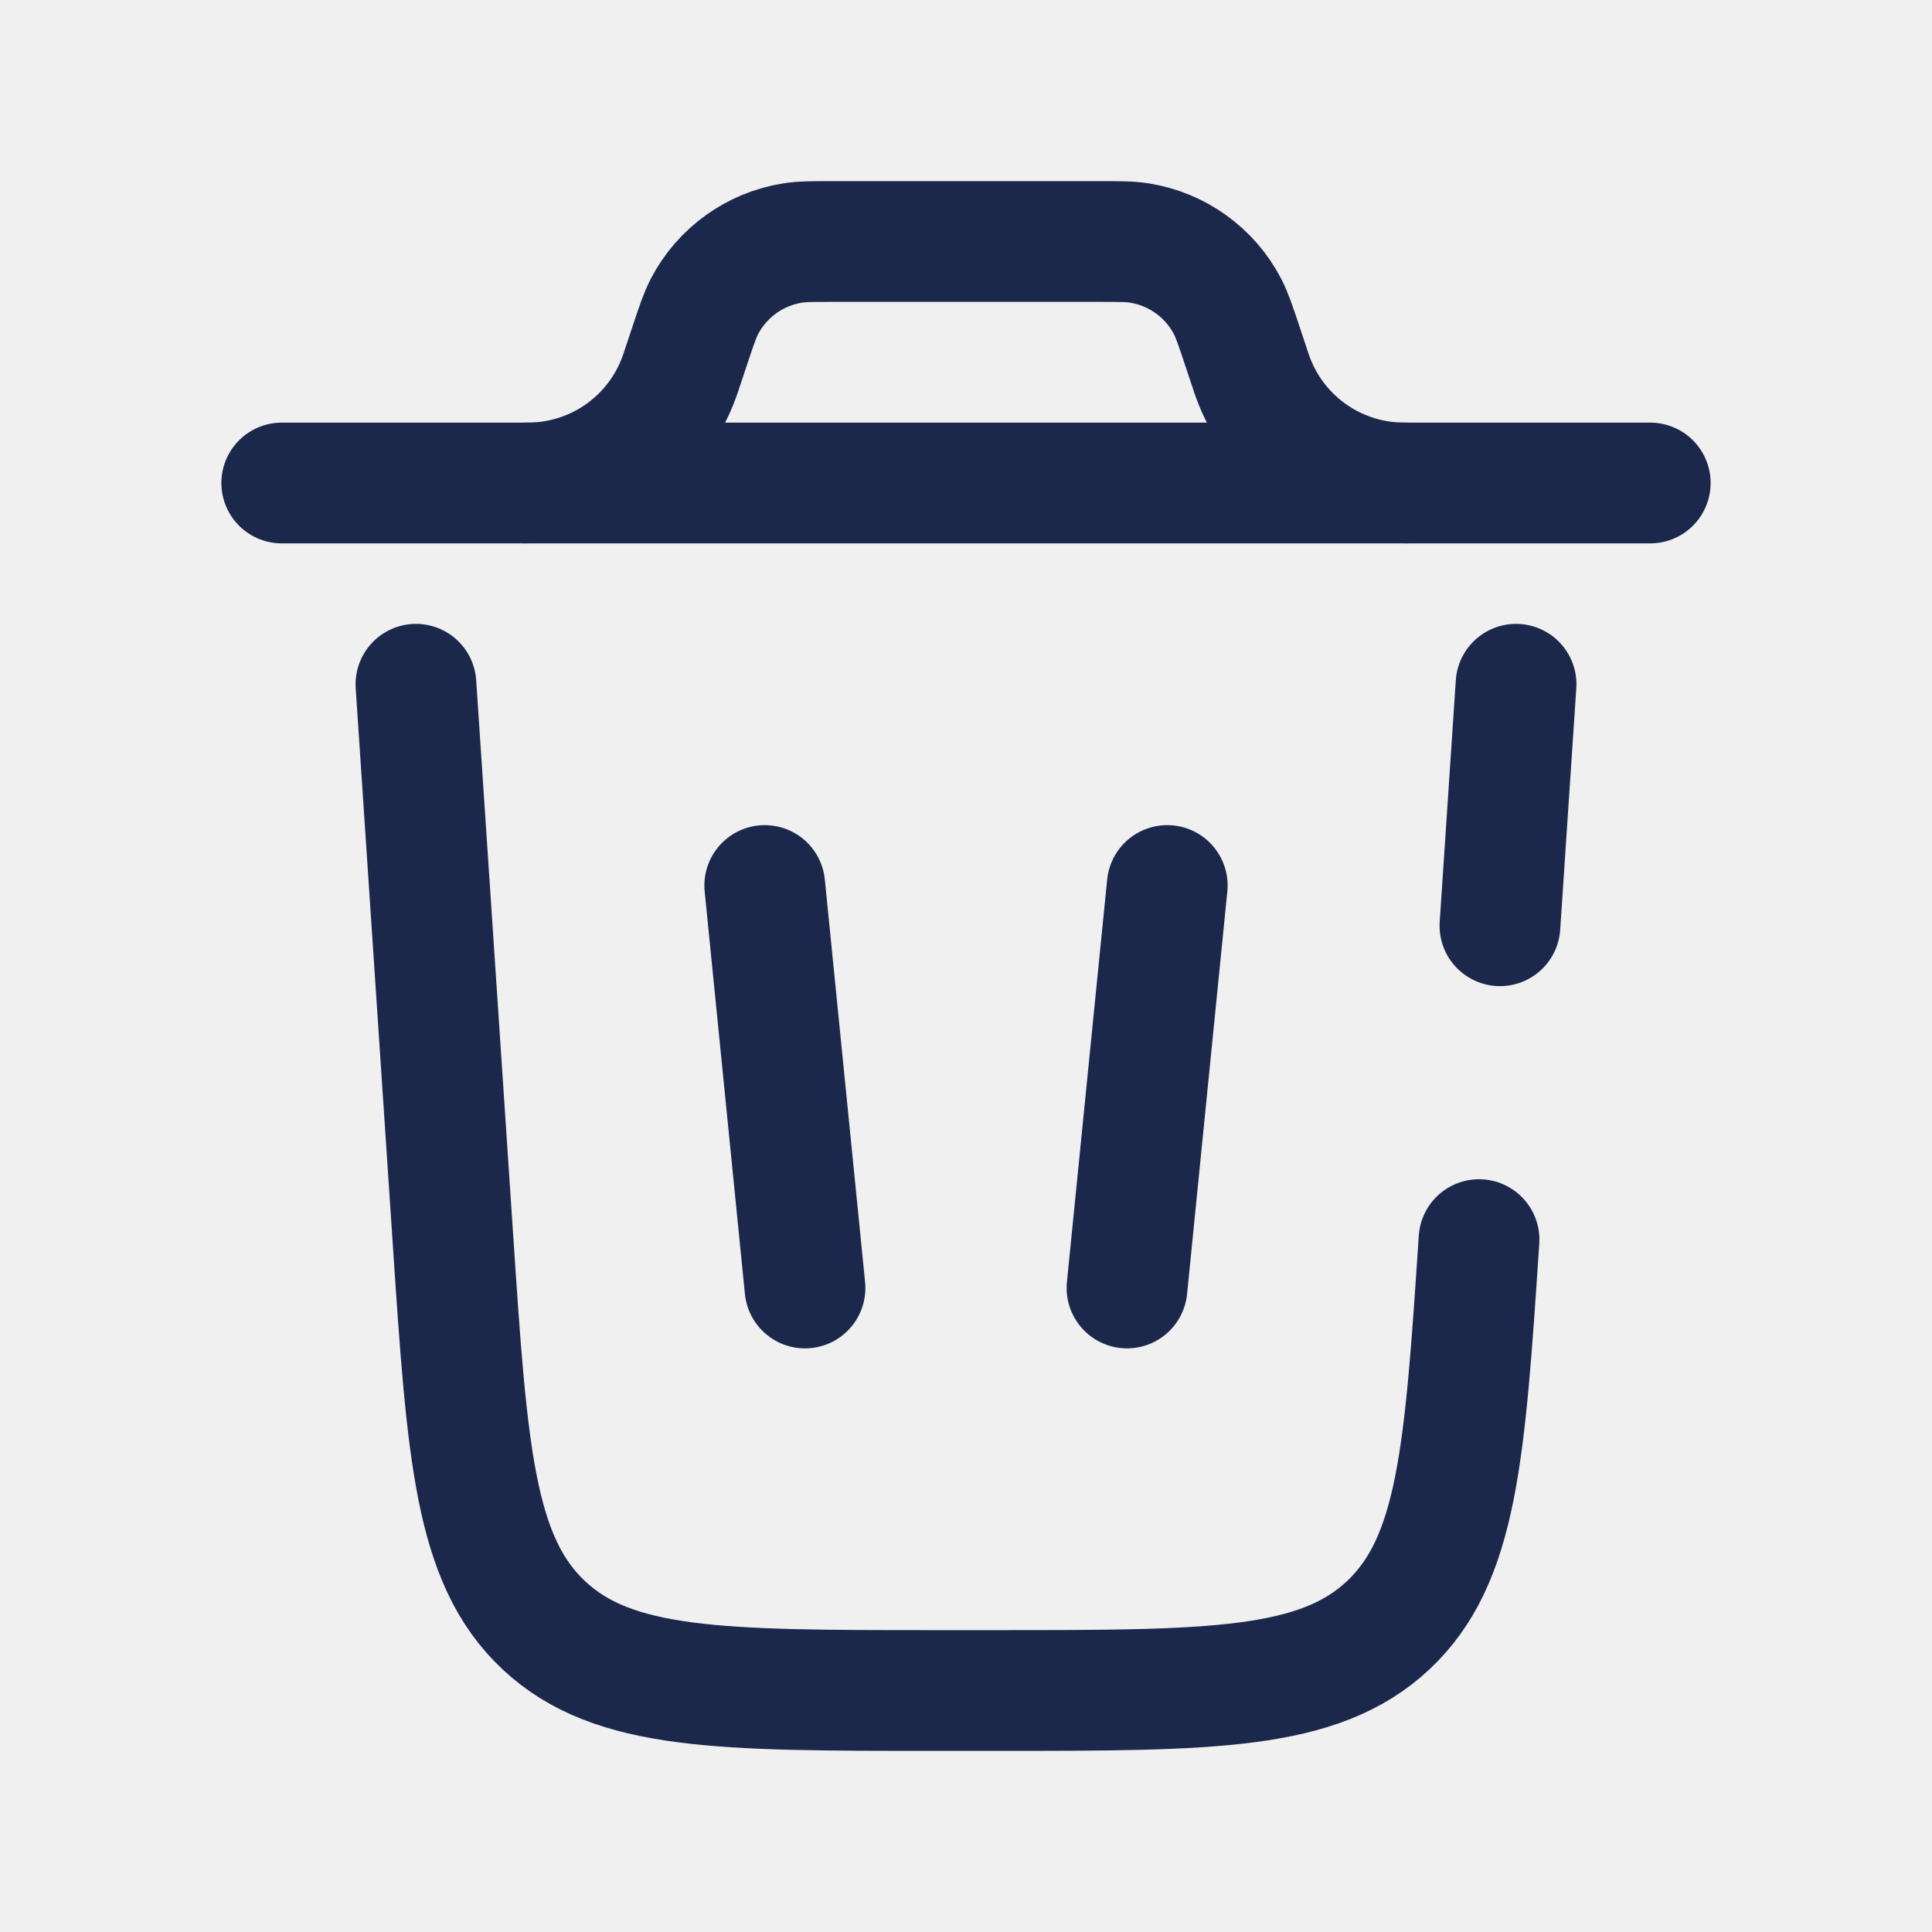
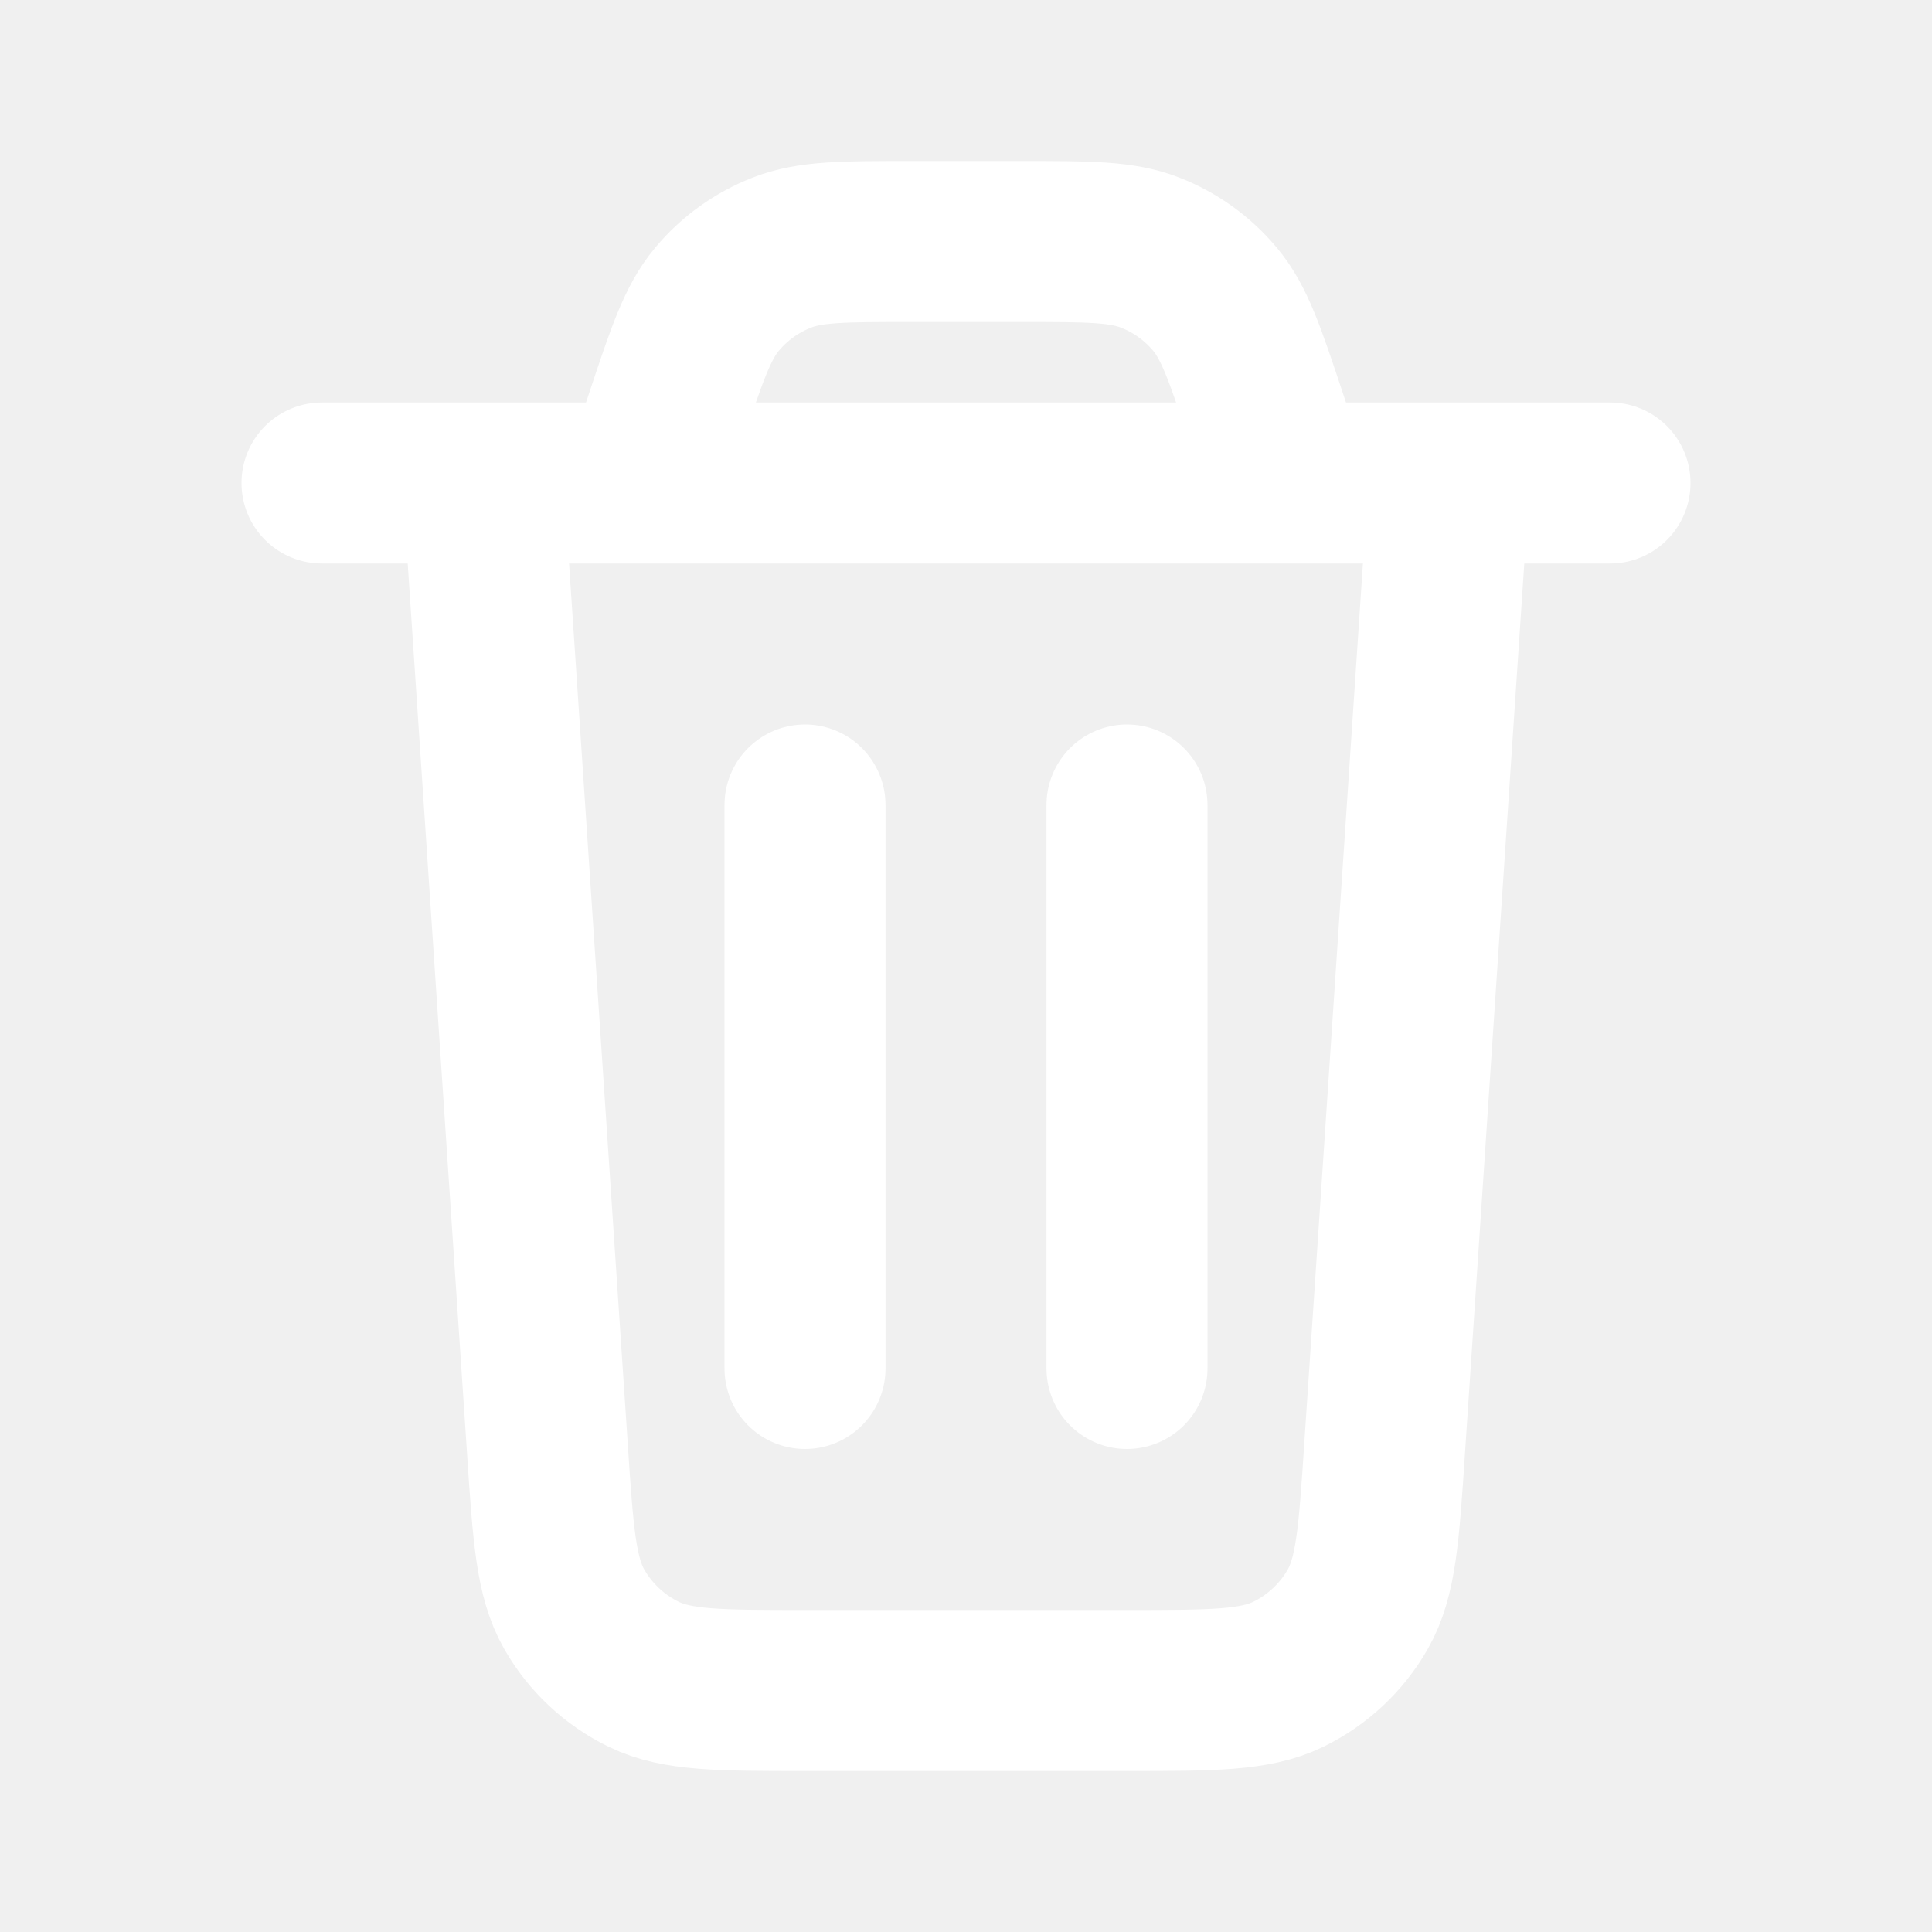
<svg xmlns="http://www.w3.org/2000/svg" width="800px" height="800px" viewBox="0 0 24 24" fill="none">
-   <path d="M20.5 6H3.5" stroke="#1C274C" stroke-width="1.5" stroke-linecap="round" />
-   <path d="M9.5 11L10 16" stroke="#1C274C" stroke-width="1.5" stroke-linecap="round" />
-   <path d="M14.5 11L14 16" stroke="#1C274C" stroke-width="1.5" stroke-linecap="round" />
-   <path d="M6.5 6C6.556 6 6.584 6 6.609 5.999C7.433 5.978 8.159 5.455 8.439 4.68C8.448 4.656 8.457 4.63 8.474 4.577L8.571 4.286C8.654 4.037 8.696 3.913 8.751 3.807C8.97 3.386 9.376 3.094 9.845 3.019C9.962 3 10.093 3 10.355 3H13.645C13.907 3 14.038 3 14.155 3.019C14.624 3.094 15.03 3.386 15.249 3.807C15.304 3.913 15.346 4.037 15.429 4.286L15.526 4.577C15.543 4.63 15.552 4.657 15.561 4.68C15.841 5.455 16.567 5.978 17.391 5.999C17.416 6 17.444 6 17.5 6" stroke="#1C274C" stroke-width="1.5" />
-   <path d="M18.373 15.399C18.197 18.054 18.108 19.381 17.243 20.191C16.378 21 15.048 21 12.387 21H11.613C8.953 21 7.622 21 6.757 20.191C5.892 19.381 5.804 18.054 5.627 15.399L5.167 8.5M18.833 8.5L18.633 11.5" stroke="#1C274C" stroke-width="1.5" stroke-linecap="round" />
+   <g id="SVGRepo_bgCarrier" stroke-width="0" />
+   <g id="SVGRepo_tracerCarrier" stroke-linecap="round" stroke-linejoin="round" />
+   <g id="SVGRepo_iconCarrier">
+     <path d="M18 6L17.199 18.013C17.129 19.065 17.094 19.591 16.867 19.99C16.667 20.341 16.365 20.623 16.001 20.8C15.588 21 15.061 21 14.006 21H9.994C8.939 21 8.412 21 7.999 20.8C7.635 20.623 7.333 20.341 7.133 19.99C6.906 19.591 6.871 19.065 6.801 18.013L6 6M4 6H20M16 6L15.729 5.188C15.467 4.401 15.336 4.008 15.093 3.717C14.878 3.46 14.602 3.261 14.29 3.139C13.938 3 13.523 3 12.694 3H11.306C10.477 3 10.062 3 9.71 3.139C9.398 3.261 9.122 3.46 8.907 3.717C8.664 4.008 8.533 4.401 8.271 5.188L8 6M14 10V17M10 10V17" stroke="#ffffff" stroke-width="2" stroke-linecap="round" stroke-linejoin="round" />
+   </g>
</svg>
